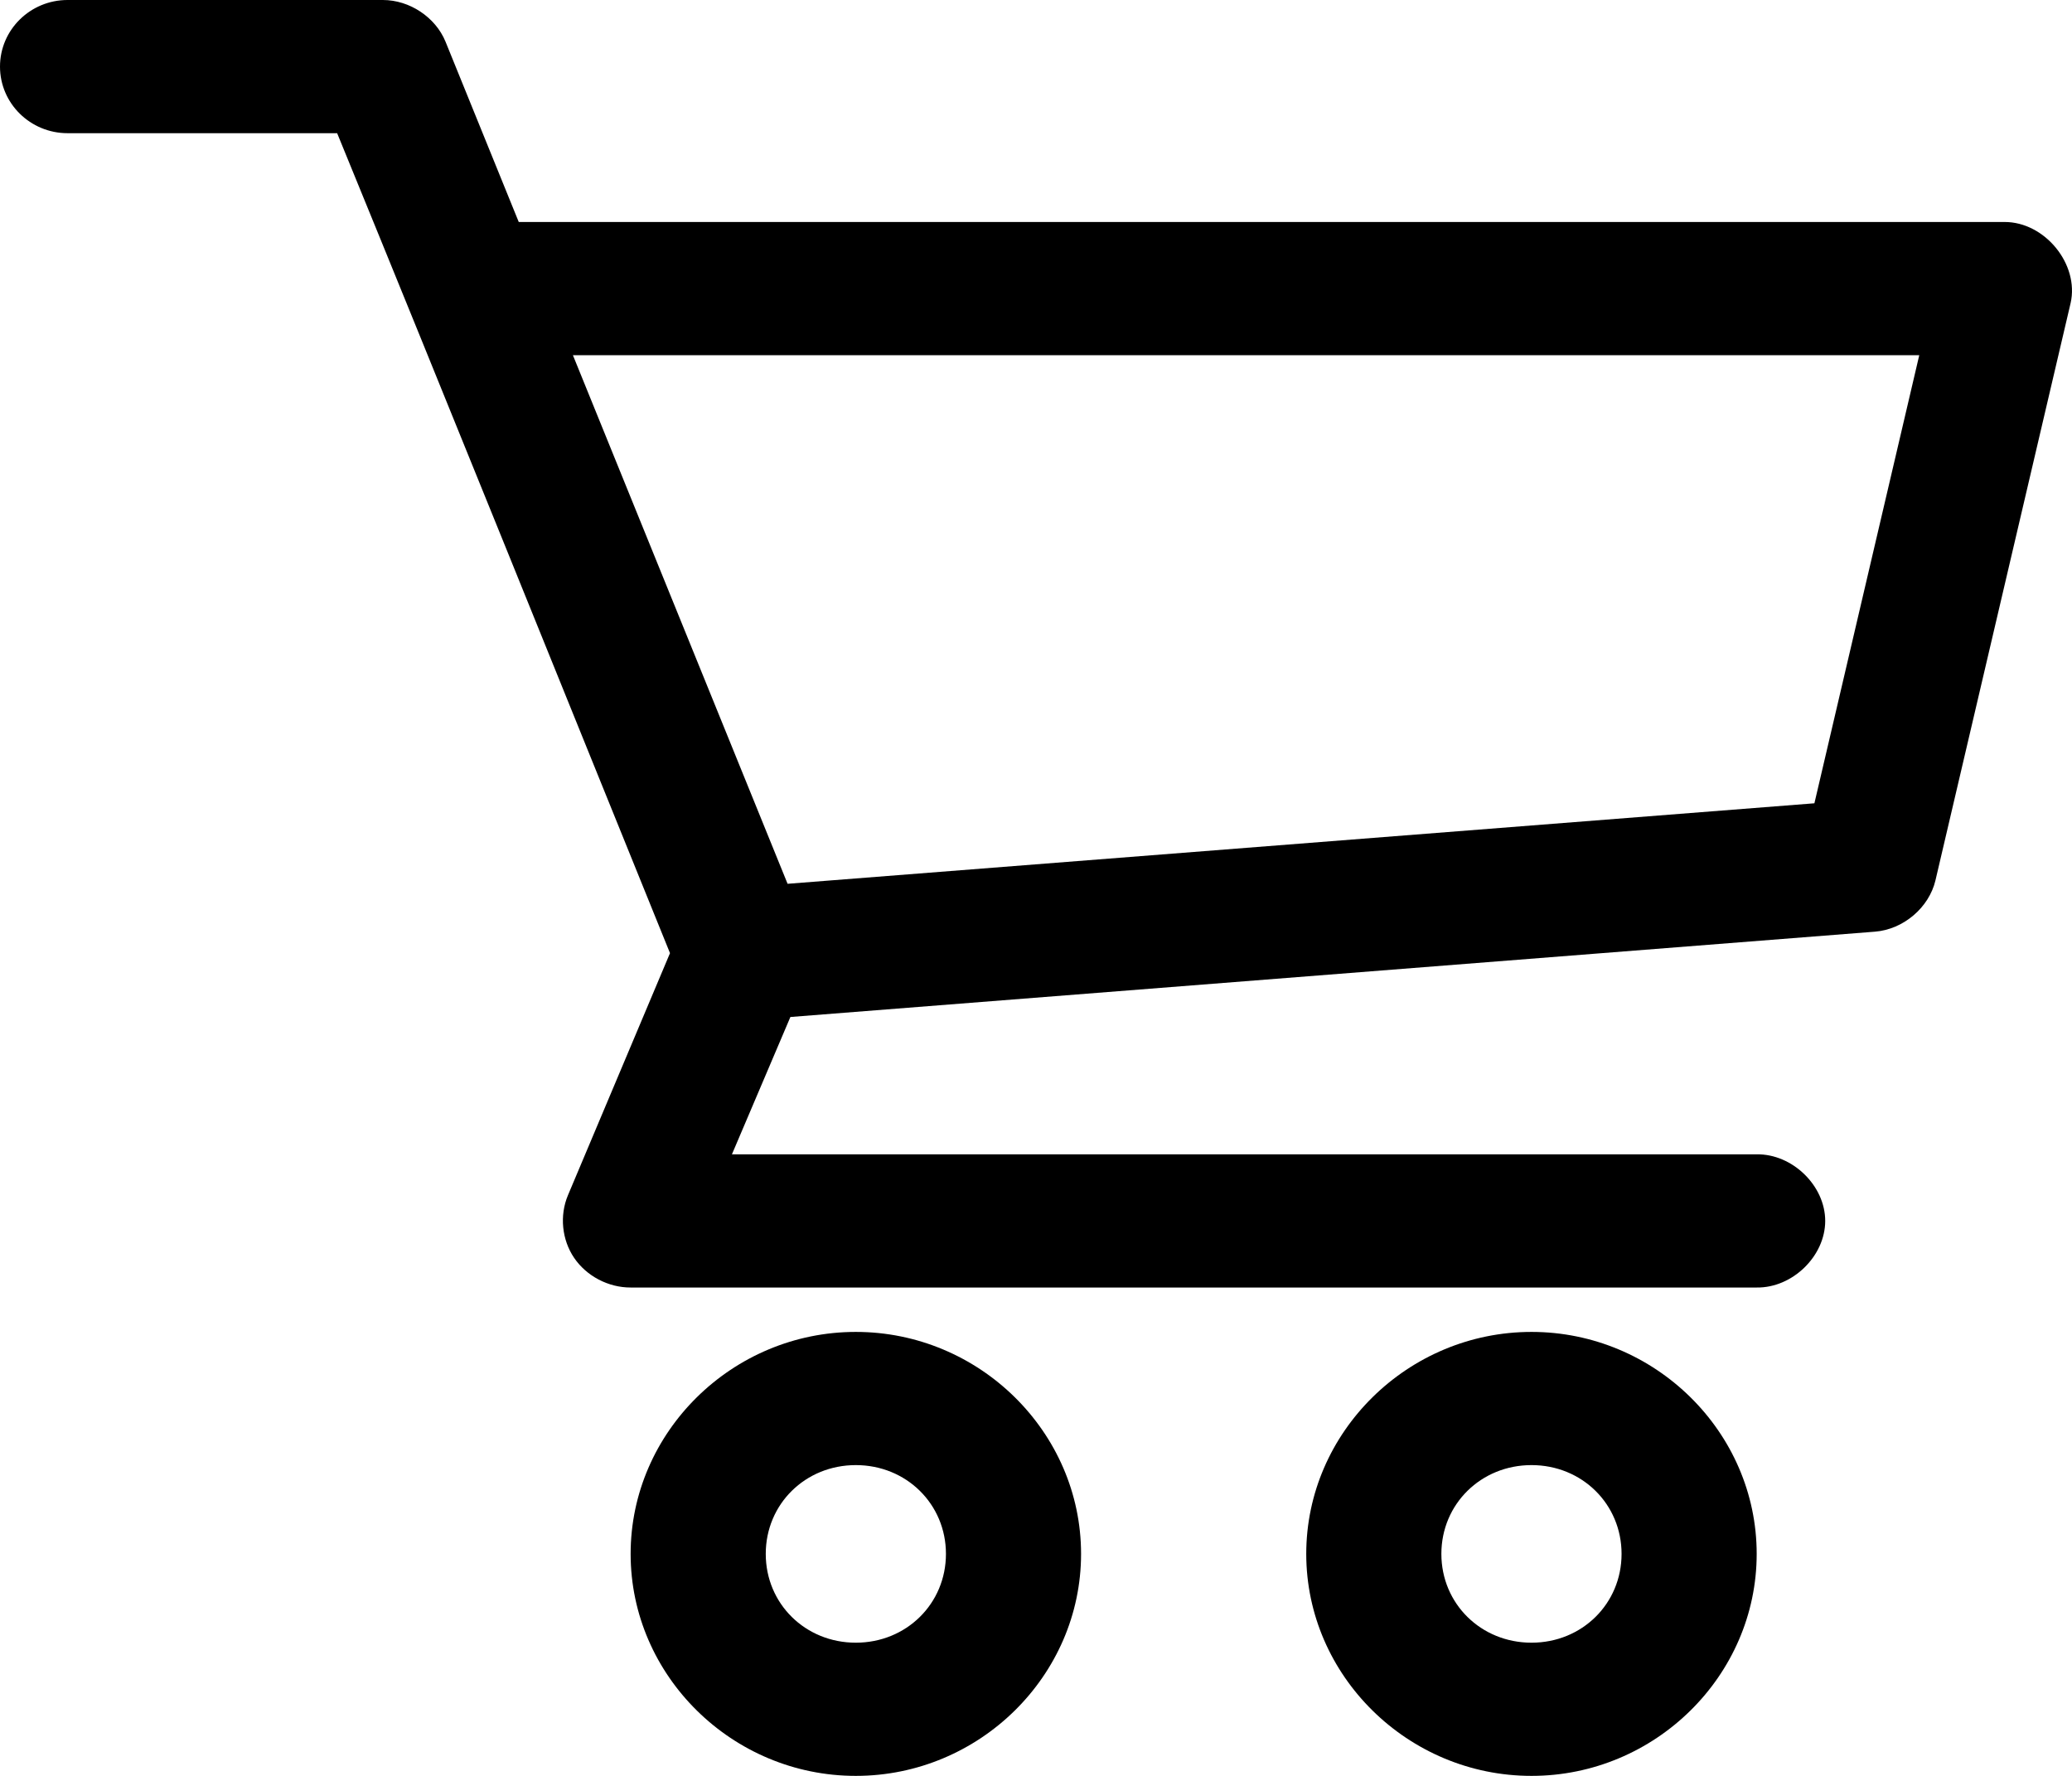
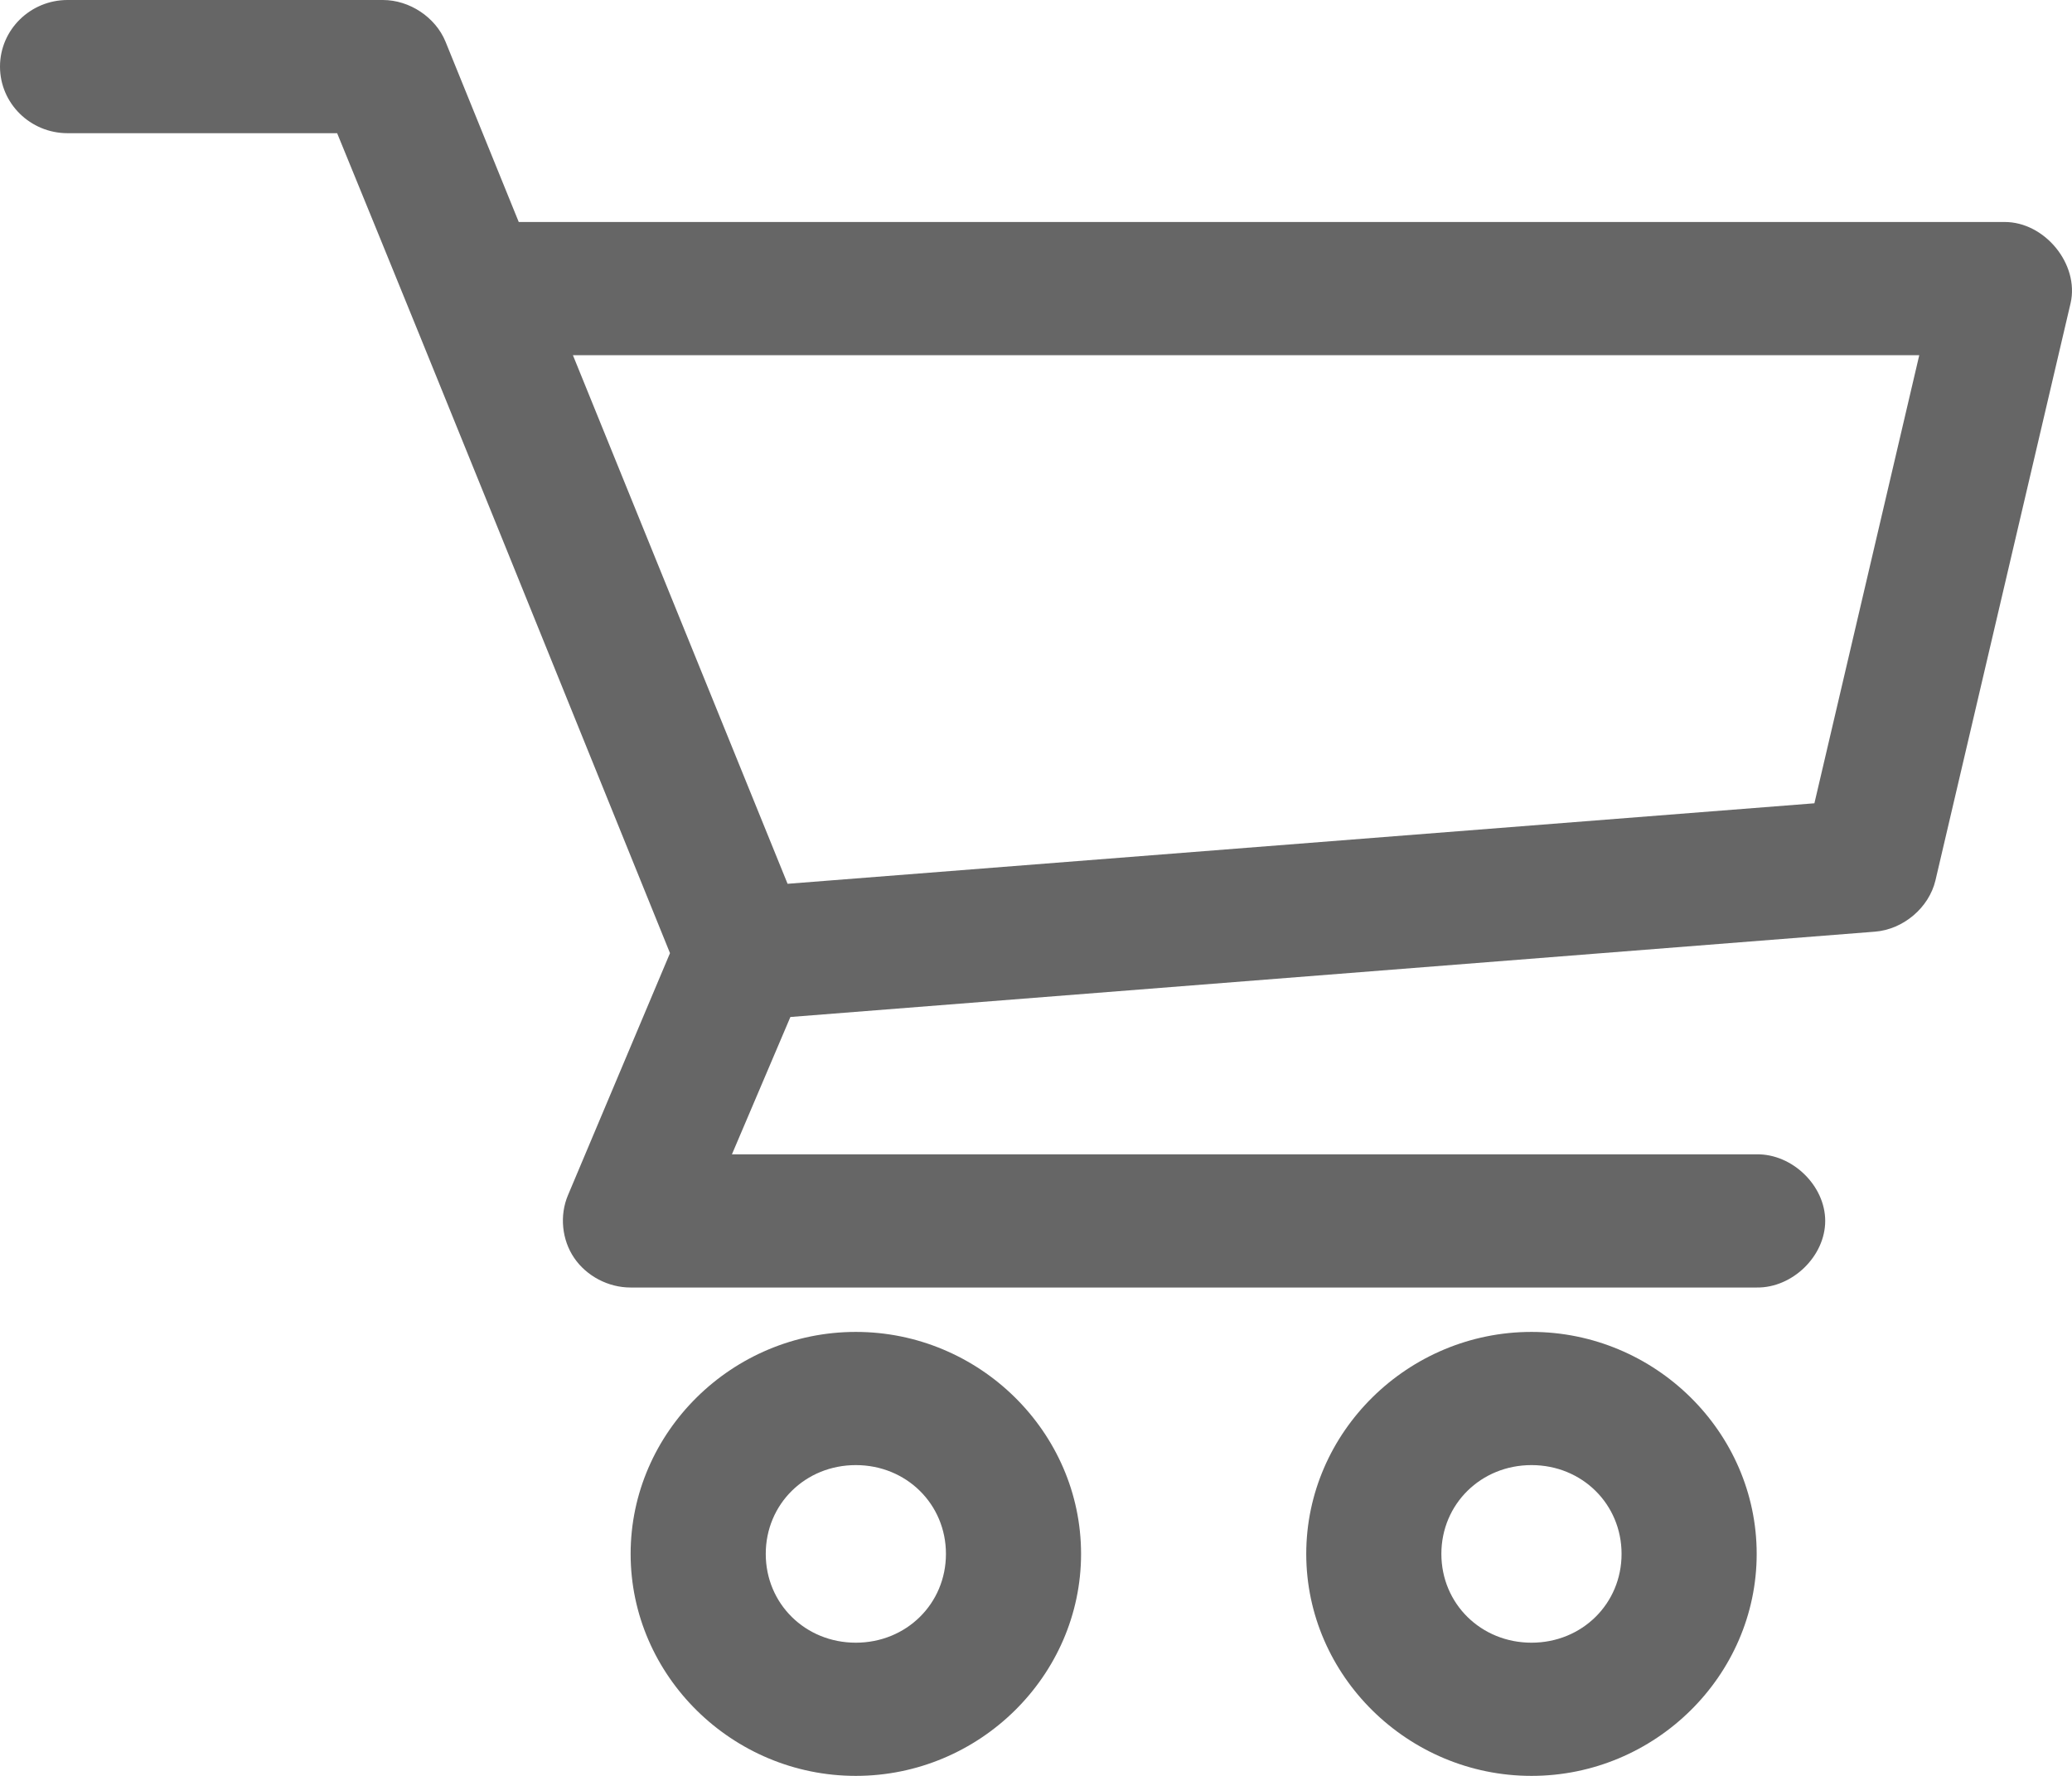
<svg xmlns="http://www.w3.org/2000/svg" width="28" height="24" viewBox="0 0 28 24" fill="none">
-   <path d="M0.913 0C0.409 0 0 0.403 0 0.9C0 1.397 0.409 1.8 0.913 1.8H4.556C6.067 5.489 7.555 9.185 9.054 12.881L7.675 16.153C7.56 16.426 7.592 16.755 7.759 17C7.926 17.246 8.222 17.401 8.522 17.4H23.739C24.222 17.407 24.665 16.976 24.665 16.5C24.665 16.024 24.222 15.593 23.739 15.6H9.891L10.681 13.744L25.337 12.591C25.721 12.561 26.068 12.266 26.155 11.897L27.981 4.097C28.101 3.572 27.633 2.998 27.087 3H7.01L6.02 0.562C5.885 0.233 5.535 9e-06 5.174 0H0.913ZM7.742 4.8H25.936L24.519 10.856L10.643 11.944L7.742 4.8ZM11.565 18C9.895 18 8.522 19.354 8.522 21C8.522 22.646 9.895 24 11.565 24C13.235 24 14.609 22.646 14.609 21C14.609 19.354 13.235 18 11.565 18ZM20.696 18C19.026 18 17.652 19.354 17.652 21C17.652 22.646 19.026 24 20.696 24C22.366 24 23.739 22.646 23.739 21C23.739 19.354 22.366 18 20.696 18ZM11.565 19.8C12.248 19.8 12.783 20.327 12.783 21C12.783 21.673 12.248 22.2 11.565 22.2C10.882 22.2 10.348 21.673 10.348 21C10.348 20.327 10.882 19.8 11.565 19.8ZM20.696 19.8C21.379 19.8 21.913 20.327 21.913 21C21.913 21.673 21.379 22.2 20.696 22.2C20.013 22.2 19.478 21.673 19.478 21C19.478 20.327 20.013 19.8 20.696 19.8Z" fill="black" />
+   <path d="M0.913 0C0.409 0 0 0.403 0 0.9C0 1.397 0.409 1.8 0.913 1.8H4.556C6.067 5.489 7.555 9.185 9.054 12.881L7.675 16.153C7.56 16.426 7.592 16.755 7.759 17C7.926 17.246 8.222 17.401 8.522 17.4H23.739C24.222 17.407 24.665 16.976 24.665 16.5C24.665 16.024 24.222 15.593 23.739 15.6H9.891L10.681 13.744L25.337 12.591C25.721 12.561 26.068 12.266 26.155 11.897L27.981 4.097C28.101 3.572 27.633 2.998 27.087 3H7.01L6.02 0.562C5.885 0.233 5.535 9e-06 5.174 0H0.913ZM7.742 4.8H25.936L24.519 10.856L10.643 11.944L7.742 4.8ZM11.565 18C9.895 18 8.522 19.354 8.522 21C8.522 22.646 9.895 24 11.565 24C13.235 24 14.609 22.646 14.609 21C14.609 19.354 13.235 18 11.565 18ZM20.696 18C19.026 18 17.652 19.354 17.652 21C17.652 22.646 19.026 24 20.696 24C22.366 24 23.739 22.646 23.739 21C23.739 19.354 22.366 18 20.696 18ZM11.565 19.8C12.248 19.8 12.783 20.327 12.783 21C12.783 21.673 12.248 22.2 11.565 22.2C10.882 22.2 10.348 21.673 10.348 21C10.348 20.327 10.882 19.8 11.565 19.8ZM20.696 19.8C21.379 19.8 21.913 20.327 21.913 21C21.913 21.673 21.379 22.2 20.696 22.2C20.013 22.2 19.478 21.673 19.478 21C19.478 20.327 20.013 19.8 20.696 19.8Z" fill="#666666" />
</svg>
